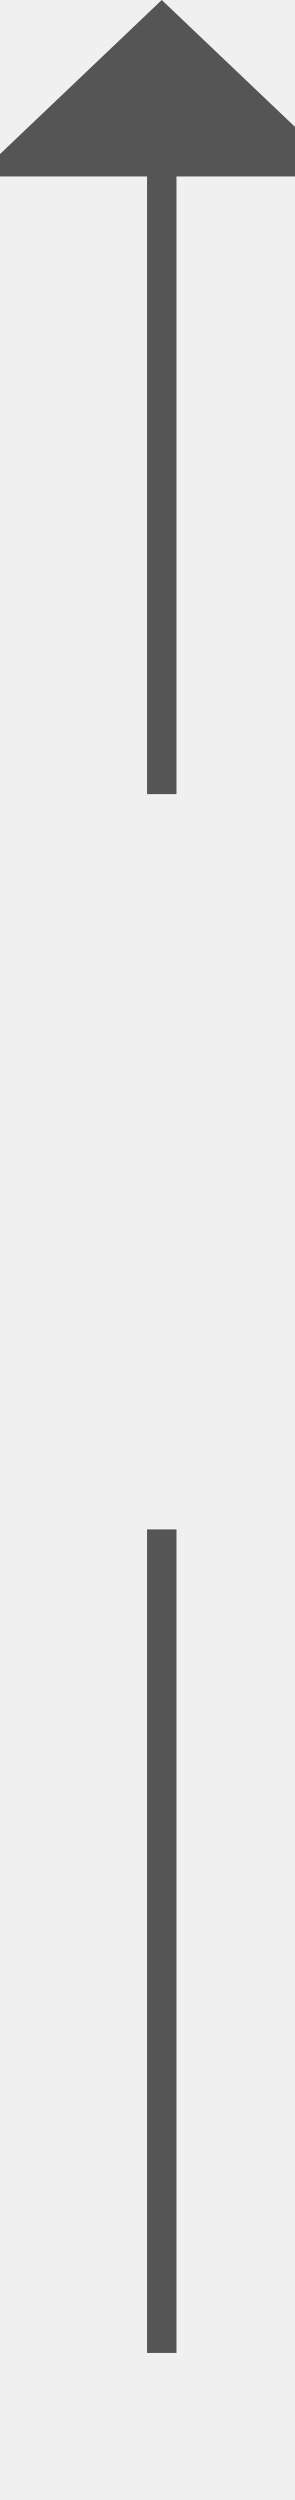
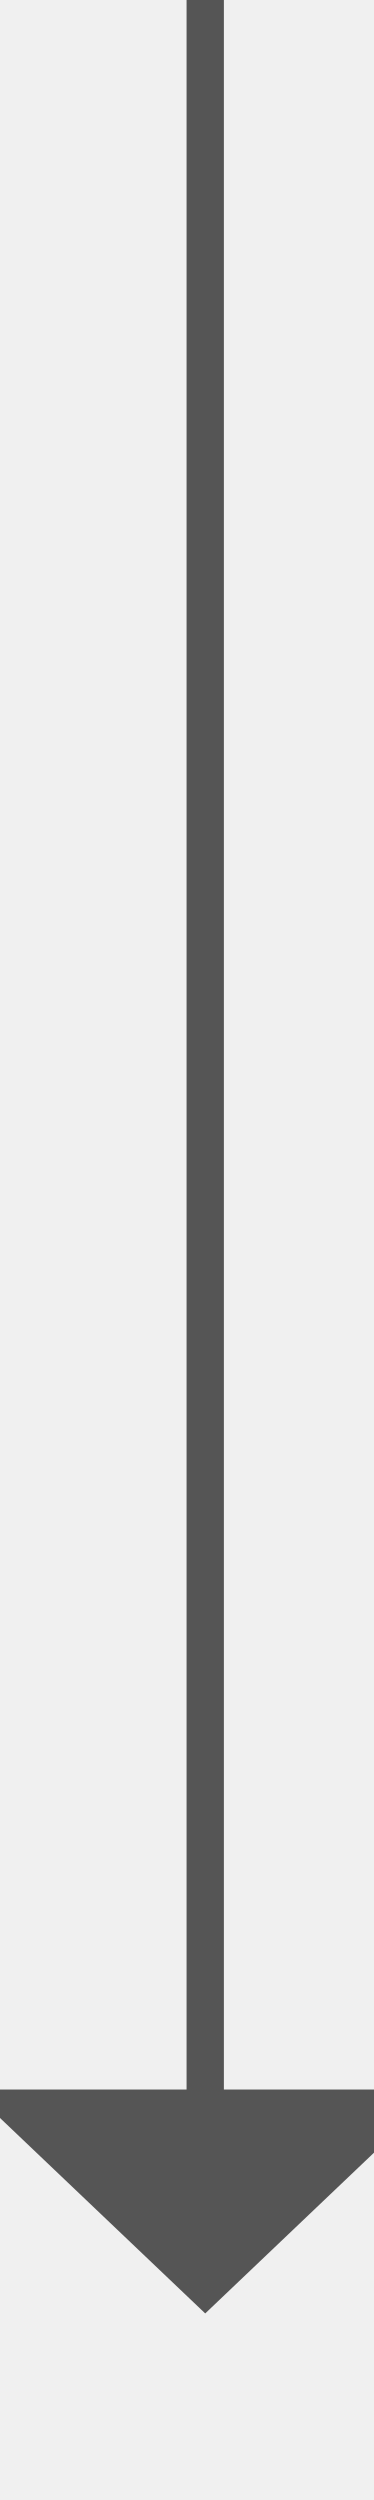
- <svg xmlns="http://www.w3.org/2000/svg" version="1.1" width="10px" height="85px" preserveAspectRatio="xMidYMin meet" viewBox="808 704  8 85">
-   <defs>
-     <mask fill="white" id="clip689">
-       <path d="M 789 731  L 835 731  L 835 756  L 789 756  Z M 789 695  L 835 695  L 835 787  L 789 787  Z " fill-rule="evenodd" />
-     </mask>
-   </defs>
-   <path d="M 812.5 731  L 812.5 709  M 812.5 756  L 812.5 784  " stroke-width="1" stroke="#555555" fill="none" />
-   <path d="M 818.8 710  L 812.5 704  L 806.2 710  L 818.8 710  Z " fill-rule="nonzero" fill="#555555" stroke="none" mask="url(#clip689)" />
+ <svg xmlns="http://www.w3.org/2000/svg" version="1.1" width="10px" height="67px" preserveAspectRatio="xMidYMin meet" viewBox="301 737  8 67">
+   <path d="M 305.5 737  L 305.5 794  " stroke-width="1" stroke="#555555" fill="none" />
+   <path d="M 299.2 793  L 305.5 799  L 311.8 793  L 299.2 793  Z " fill-rule="nonzero" fill="#555555" stroke="none" />
</svg>
